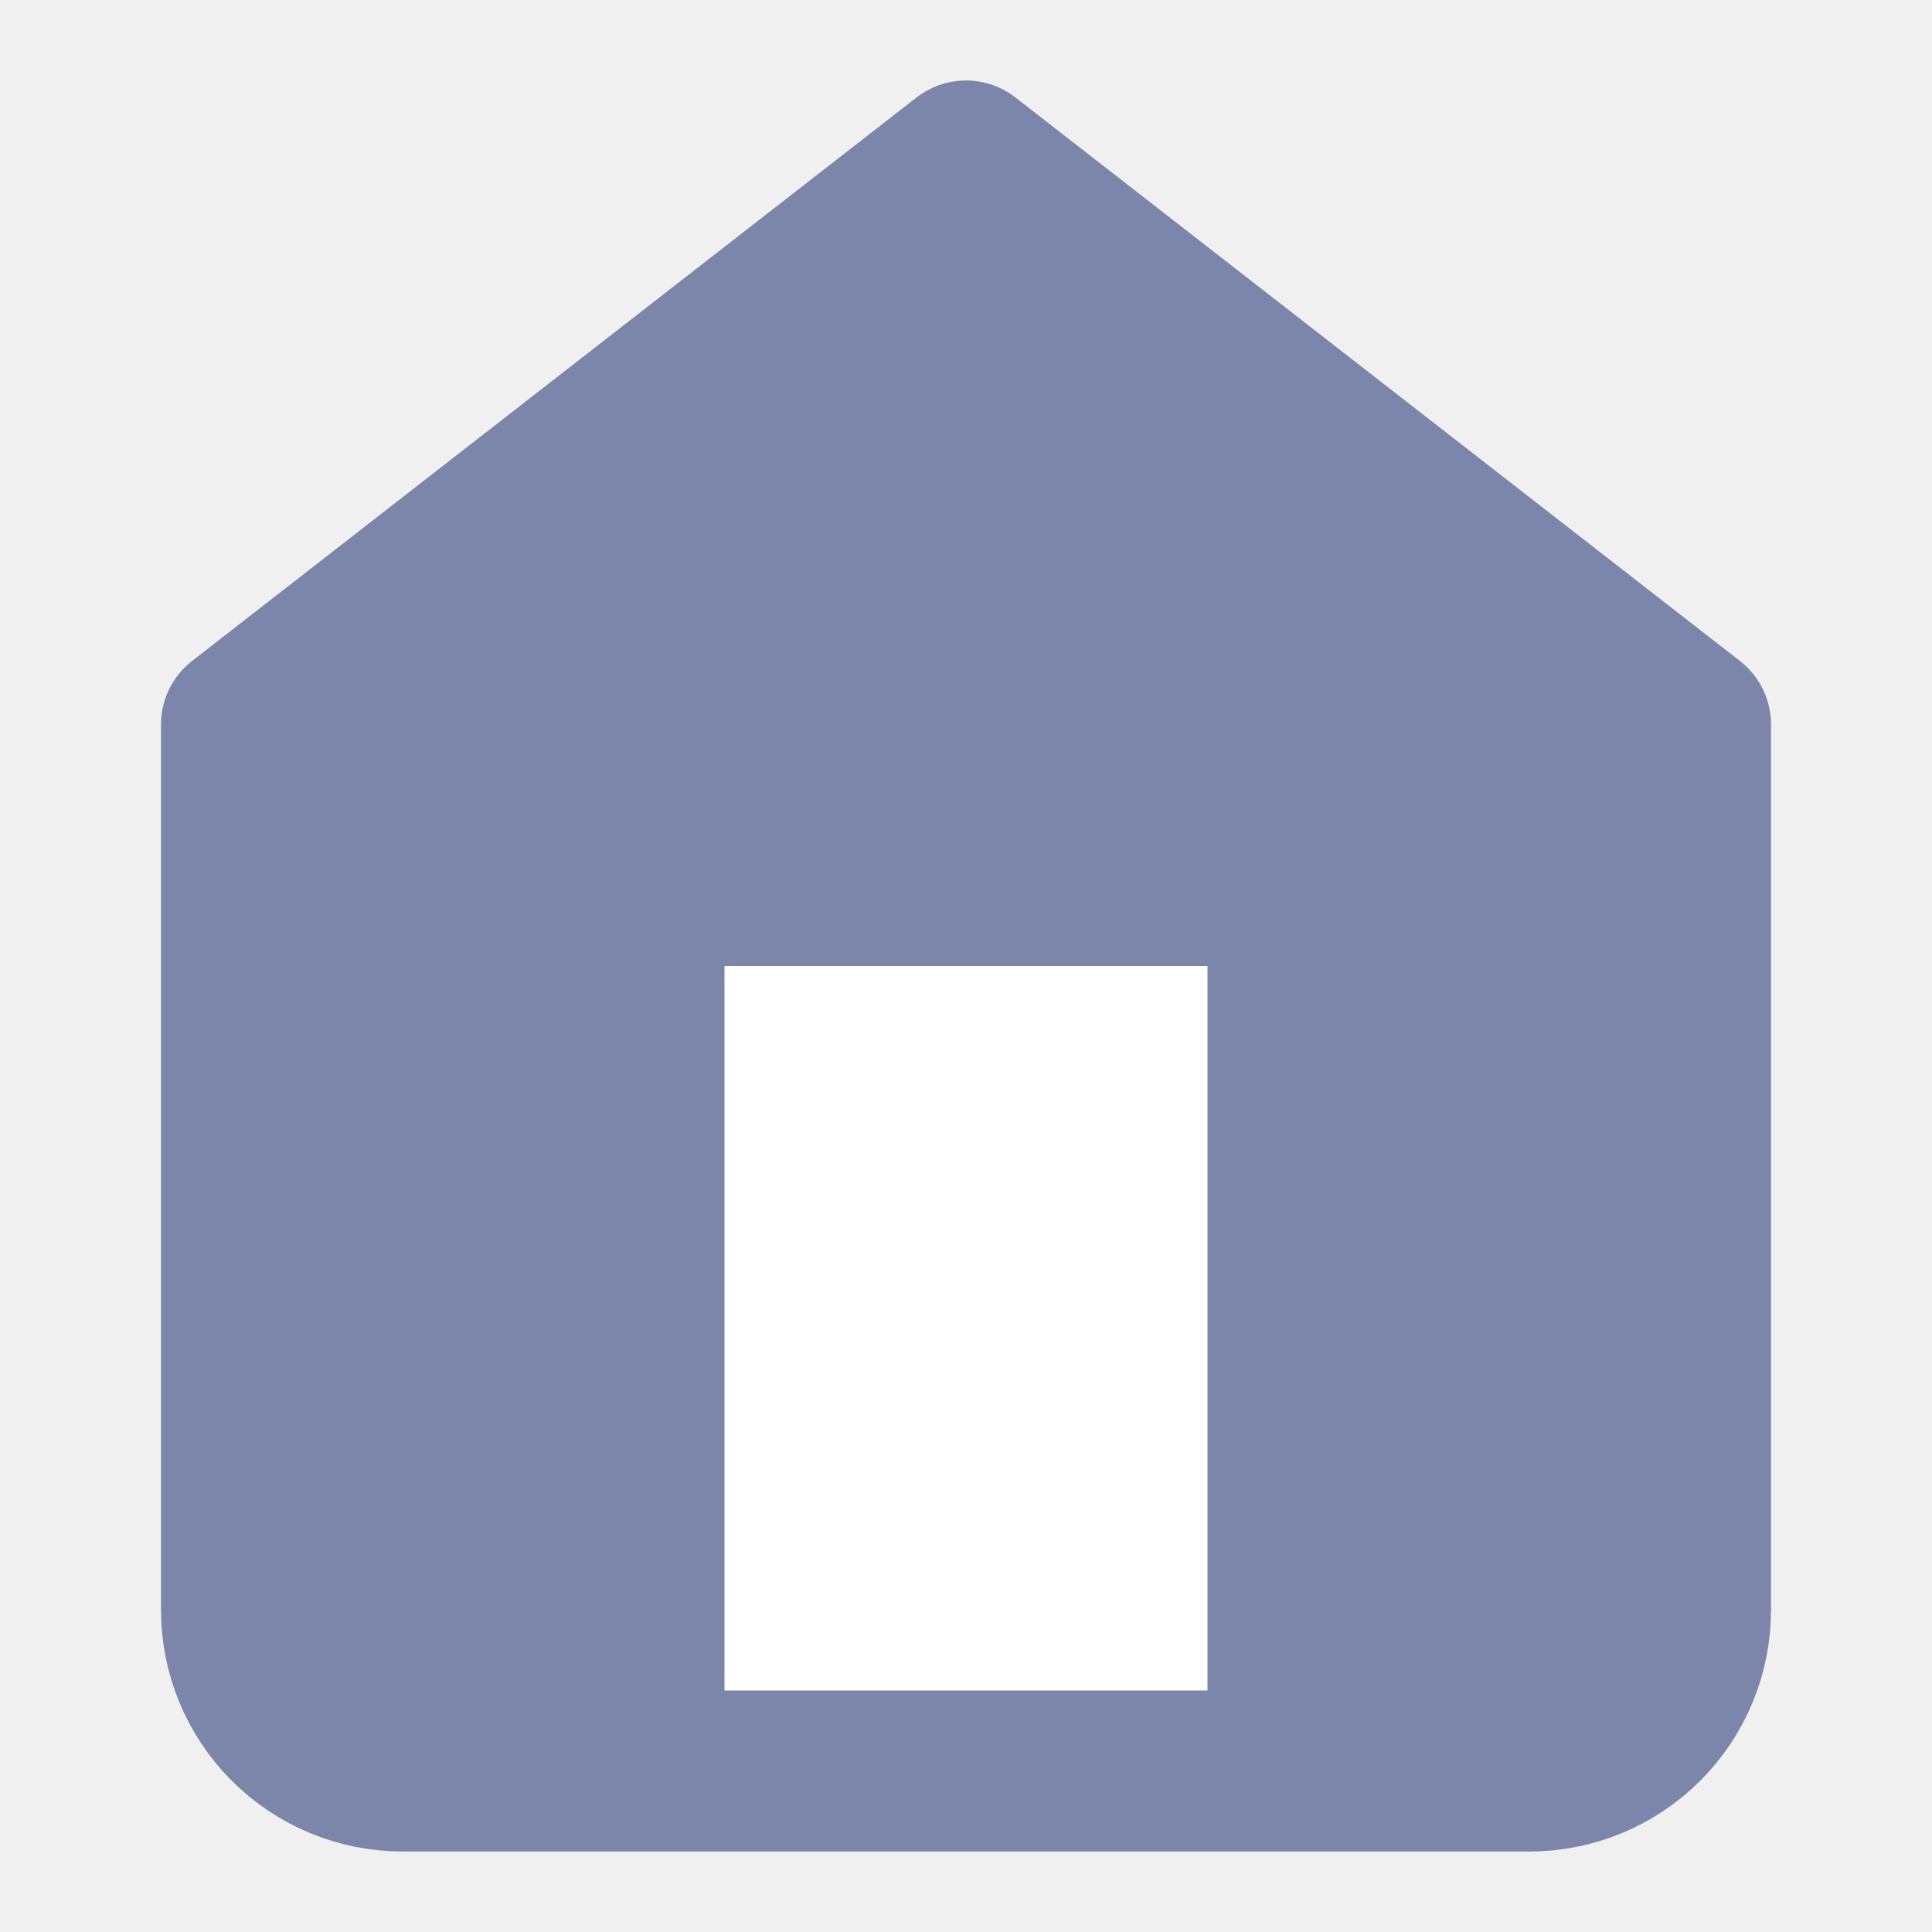
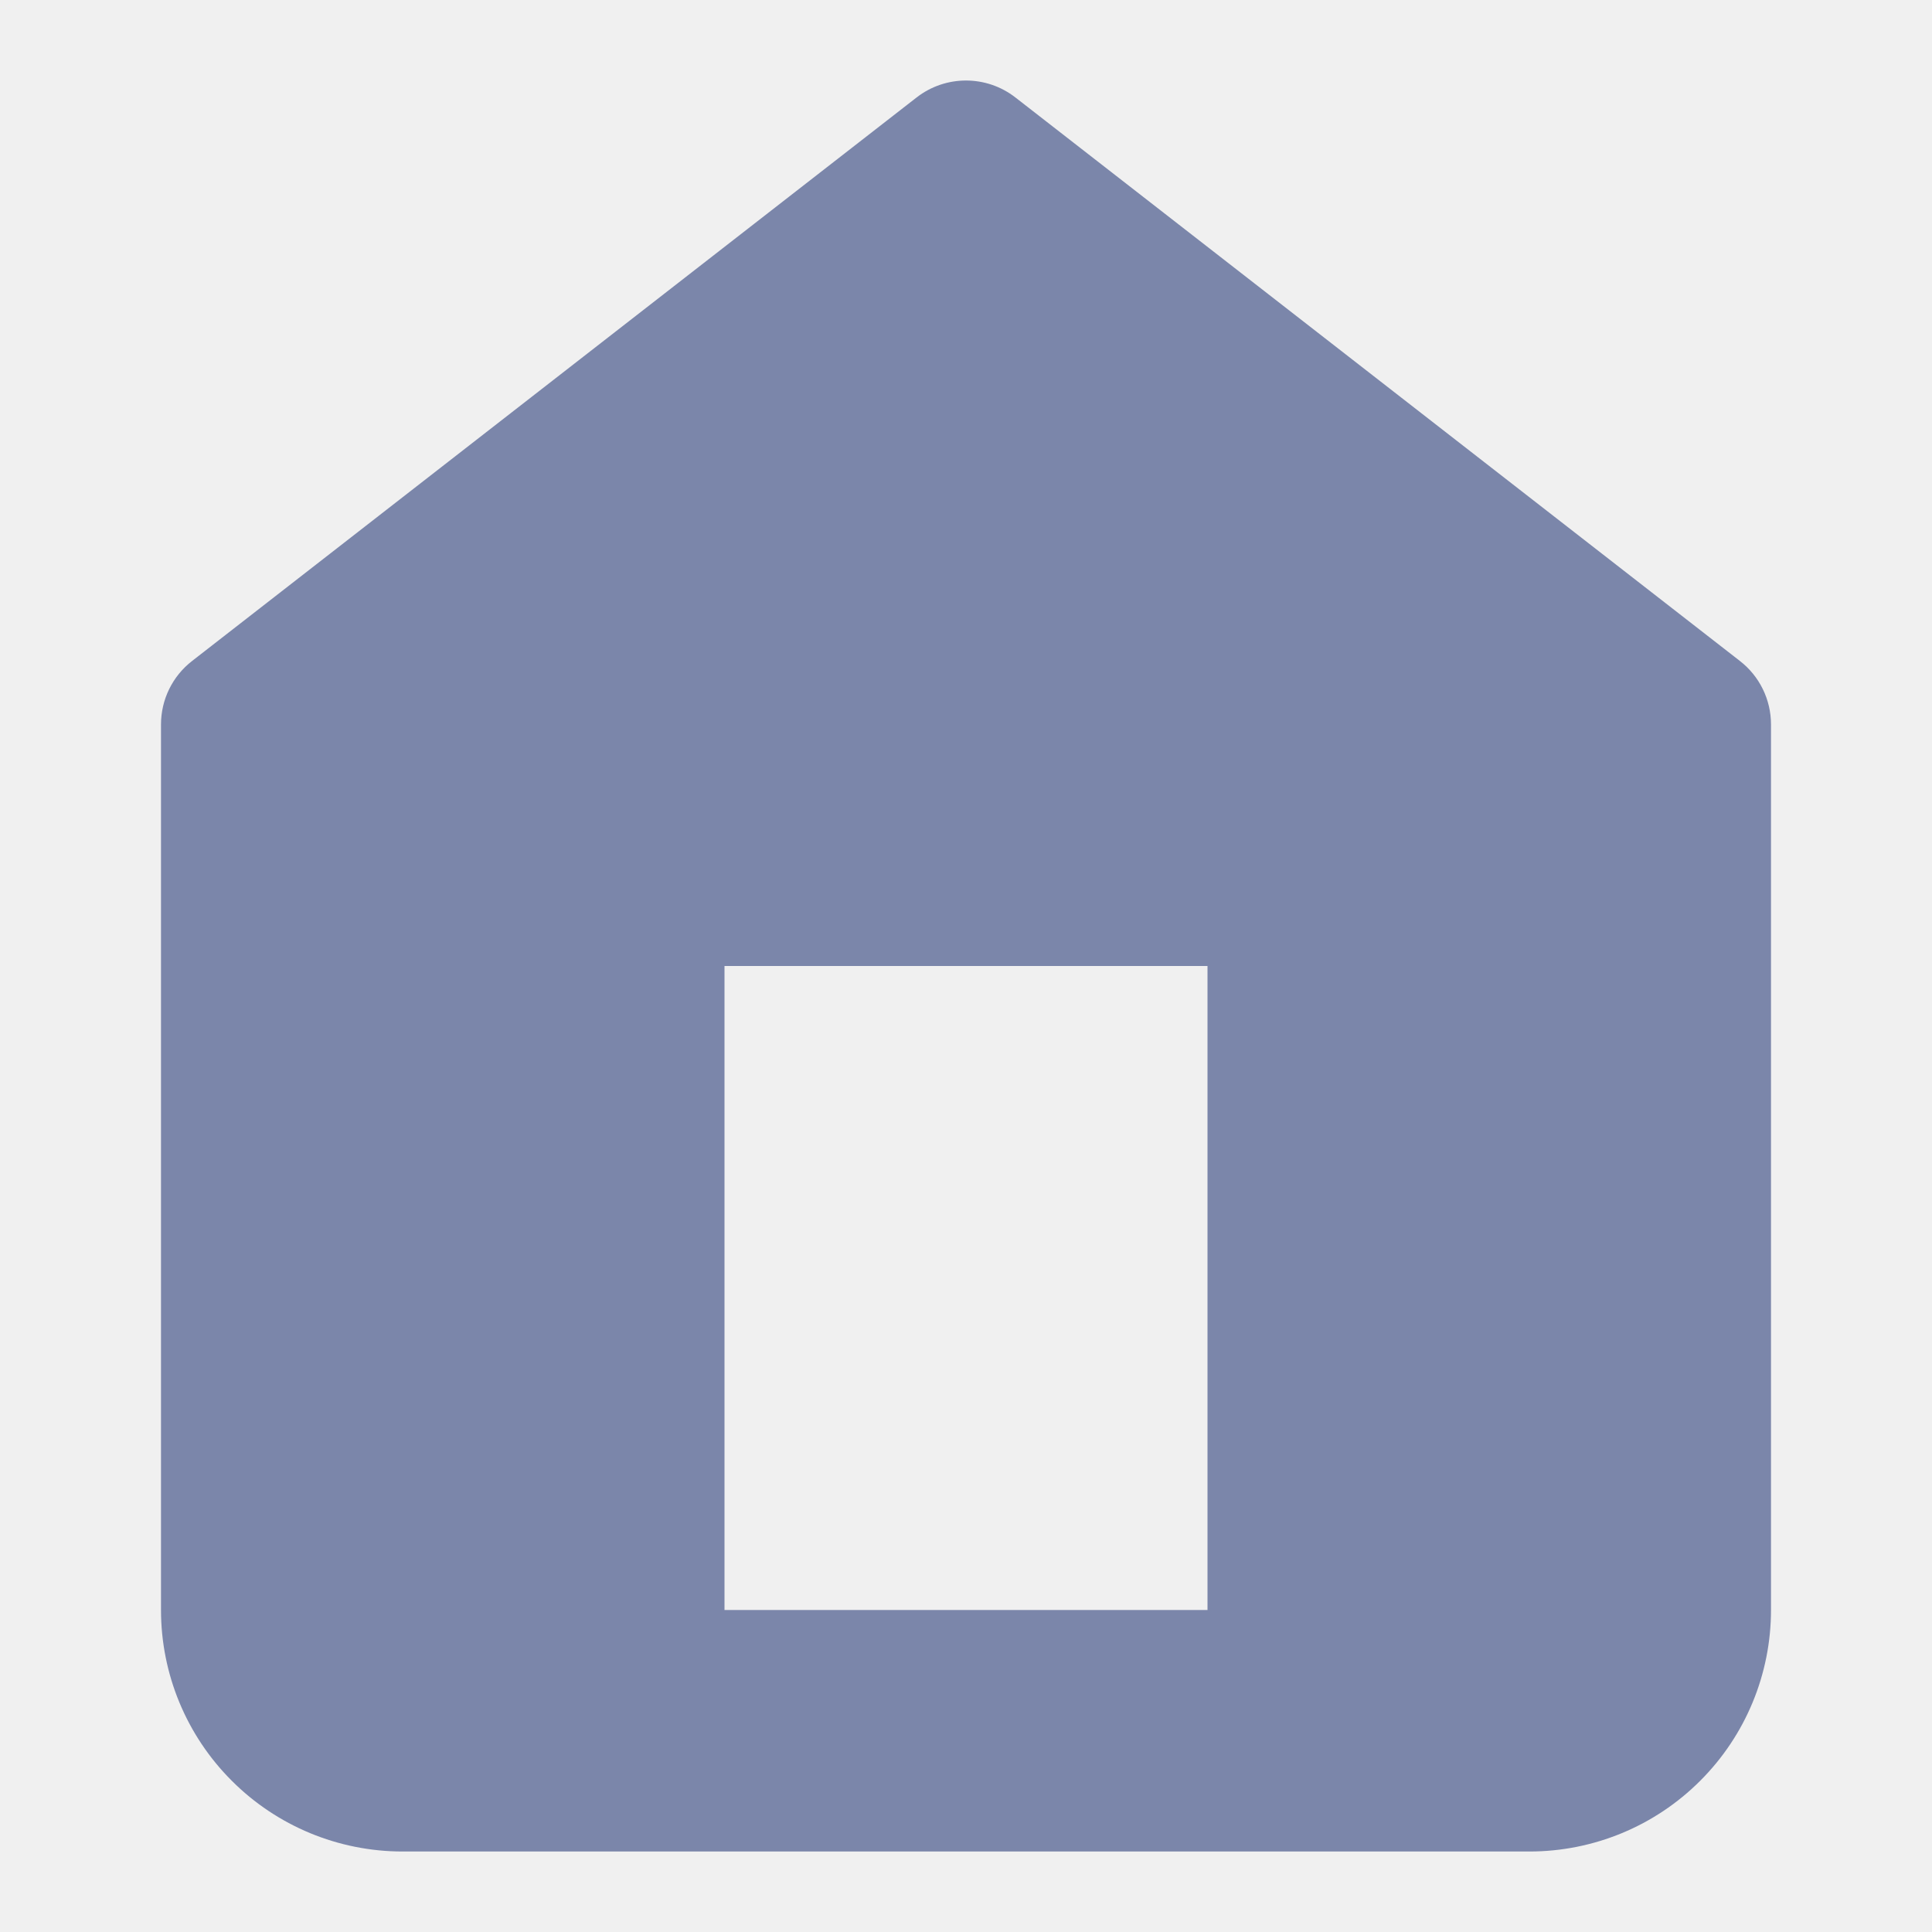
<svg xmlns="http://www.w3.org/2000/svg" width="24" height="24" viewBox="0 0 24 24" fill="none">
-   <path d="M3 9L12 2L21 9V20C21 20.53 20.789 21.039 20.414 21.414C20.039 21.789 19.53 22 19 22H5C4.47 22 3.961 21.789 3.586 21.414C3.211 21.039 3 20.53 3 20V9Z" fill="#7B86AA" stroke="#7B86AA" stroke-width="2" stroke-linecap="round" stroke-linejoin="round" />
-   <path d="M8 21V11H16V21" fill="white" />
-   <path d="M8 21V11H16V21" stroke="#7B86AA" stroke-width="2" stroke-linecap="round" stroke-linejoin="round" />
+   <path fill-rule="evenodd" clip-rule="evenodd" d="M12 2L3 9V20C3 20.53 3.211 21.039 3.586 21.414C3.961 21.789 4.47 22 5 22H19C19.53 22 20.039 21.789 20.414 21.414C20.789 21.039 21 20.53 21 20V9L12 2ZM8 11V21H16V11H8Z" fill="#7B86AA" />
+   <path d="M3 9L2.386 8.211C2.142 8.4 2 8.691 2 9H3ZM12 2L12.614 1.211C12.253 0.93 11.747 0.93 11.386 1.211L12 2ZM3.586 21.414L4.293 20.707L4.293 20.707L3.586 21.414ZM21 9H22C22 8.691 21.858 8.4 21.614 8.211L21 9ZM8 21H7C7 21.552 7.448 22 8 22V21ZM8 11V10C7.448 10 7 10.448 7 11H8ZM16 21V22C16.552 22 17 21.552 17 21H16ZM16 11H17C17 10.448 16.552 10 16 10V11ZM3.614 9.789L12.614 2.789L11.386 1.211L2.386 8.211L3.614 9.789ZM4 20V9H2V20H4ZM4.293 20.707C4.105 20.52 4 20.265 4 20H2C2 20.796 2.316 21.559 2.879 22.121L4.293 20.707ZM5 21C4.735 21 4.48 20.895 4.293 20.707L2.879 22.121C3.441 22.684 4.204 23 5 23V21ZM19 21H5V23H19V21ZM19.707 20.707C19.52 20.895 19.265 21 19 21V23C19.796 23 20.559 22.684 21.121 22.121L19.707 20.707ZM20 20C20 20.265 19.895 20.52 19.707 20.707L21.121 22.121C21.684 21.559 22 20.796 22 20H20ZM20 9V20H22V9H20ZM11.386 2.789L20.386 9.789L21.614 8.211L12.614 1.211L11.386 2.789ZM9 21V11H7V21H9ZM16 20H8V22H16V20ZM15 11V21H17V11H15ZM8 12H16V10H8V12Z" fill="#7B86AA" />
</svg>
